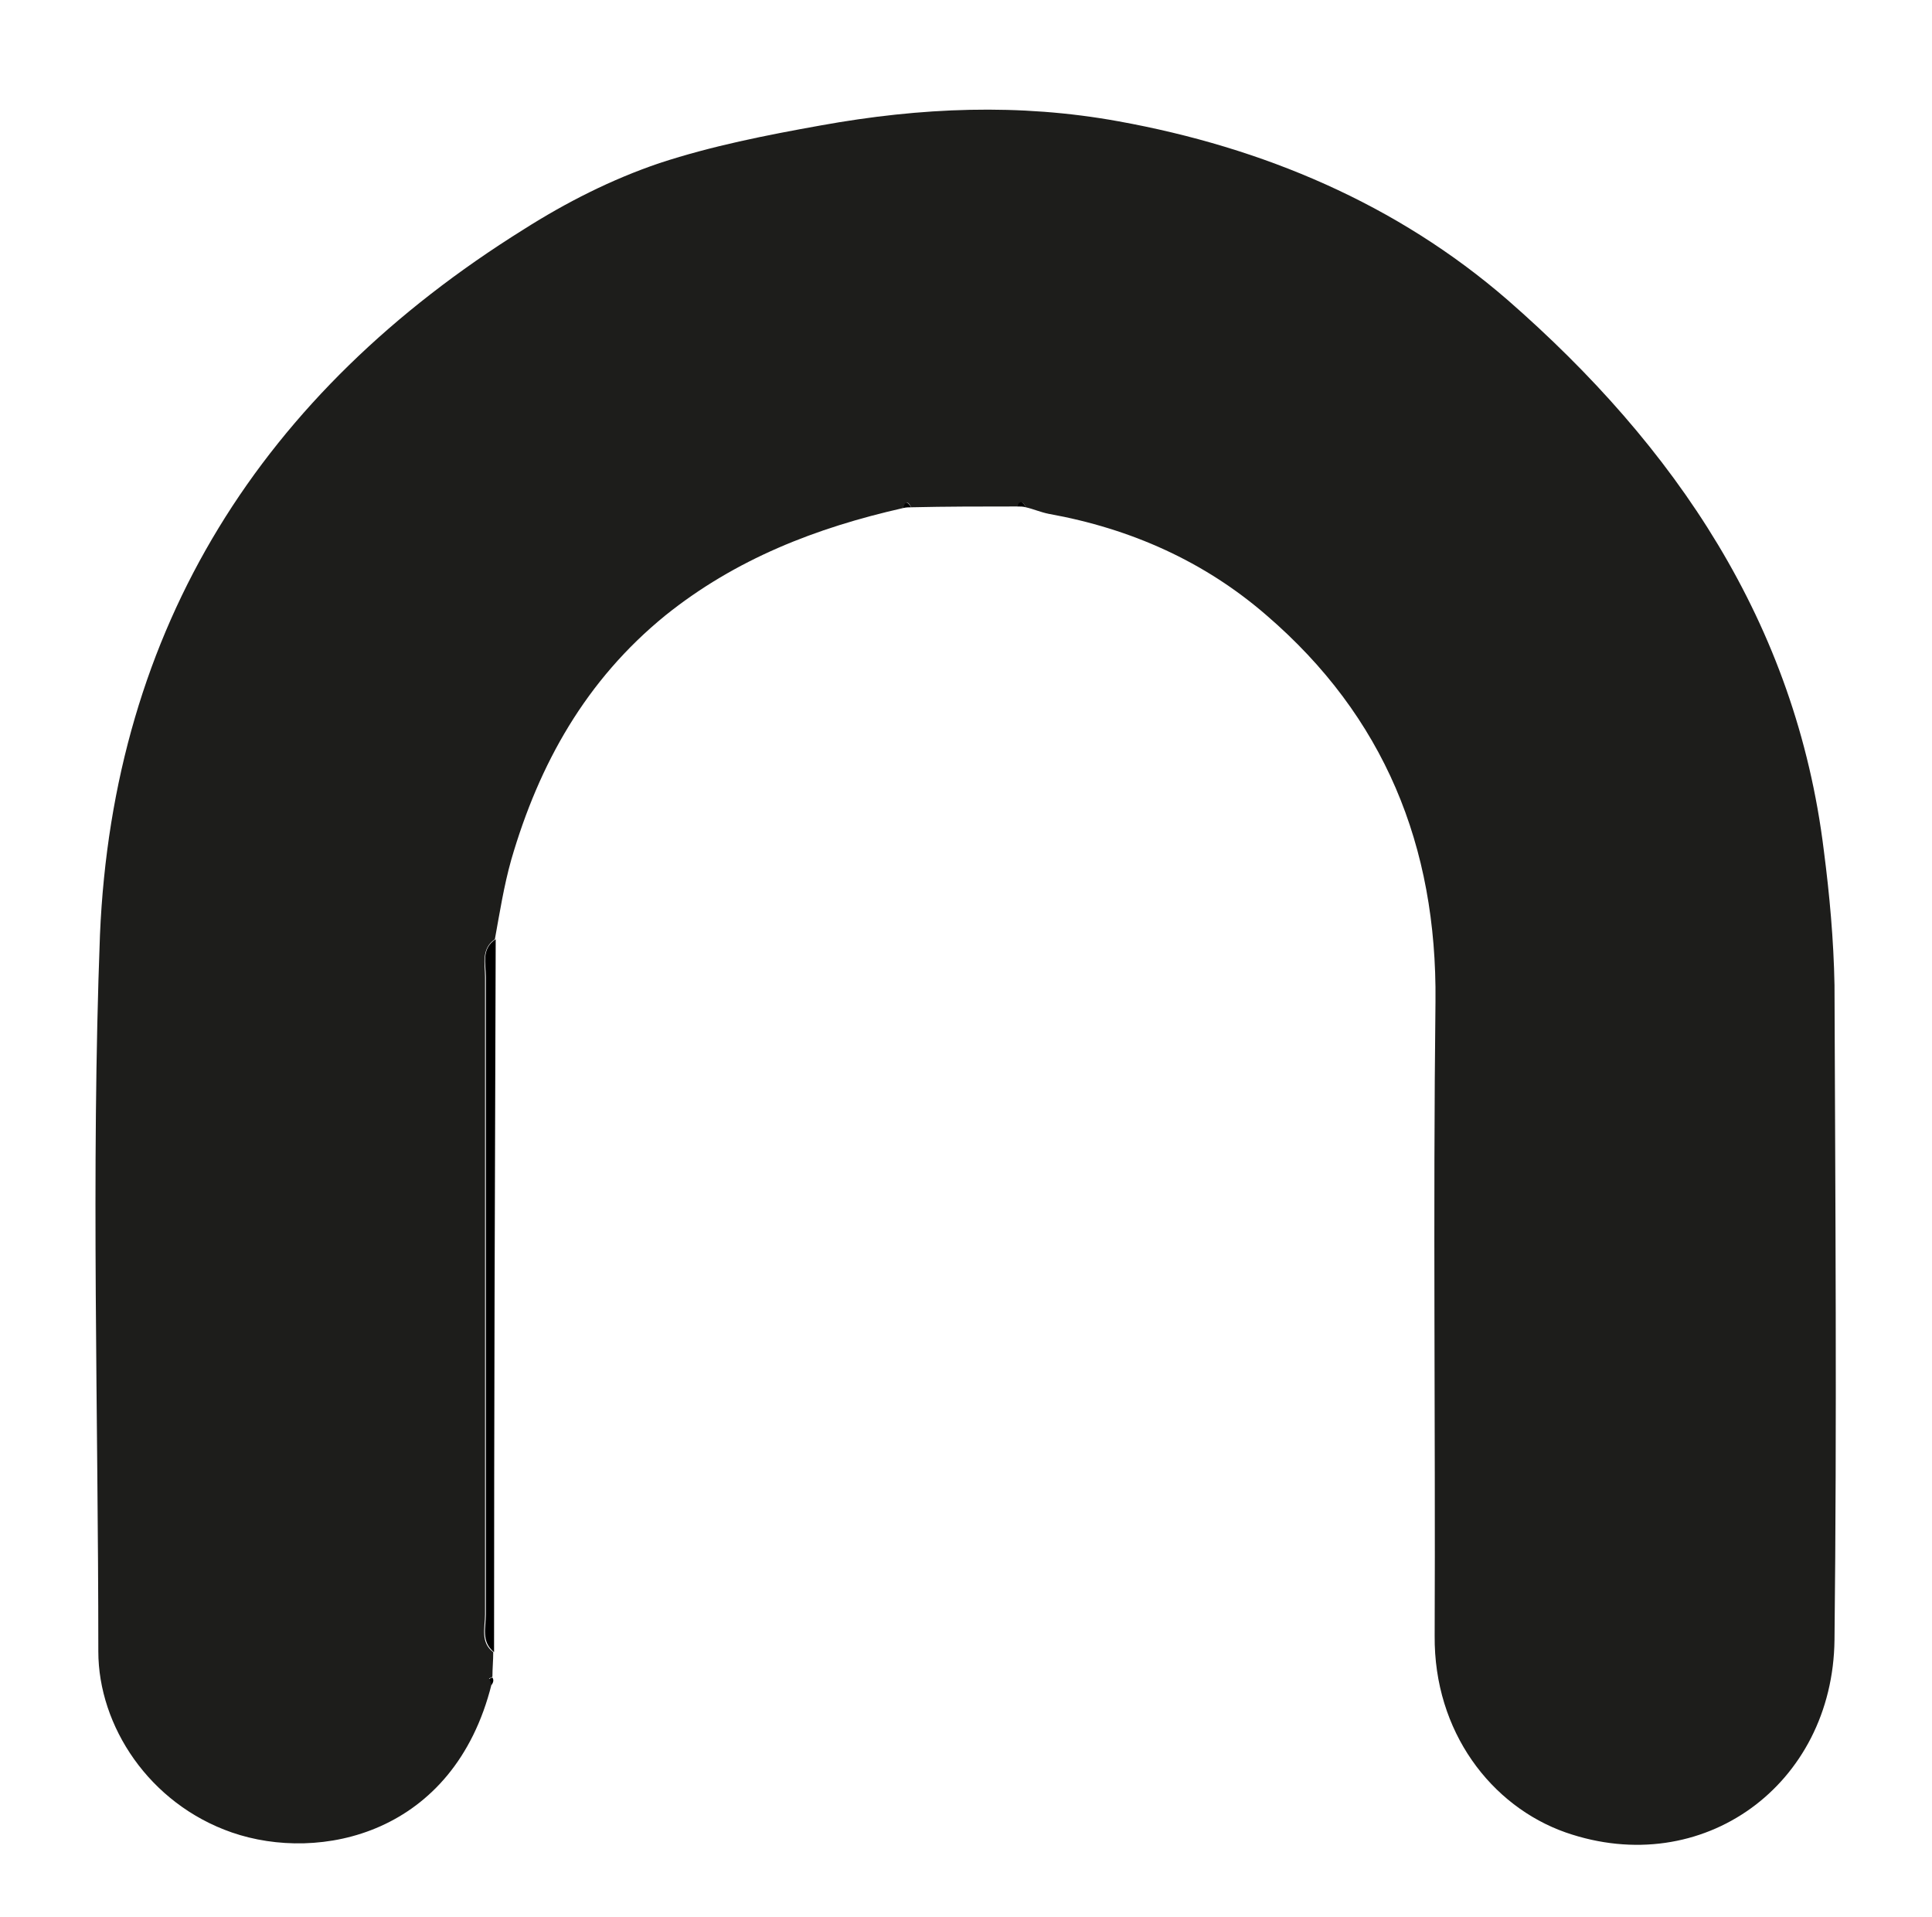
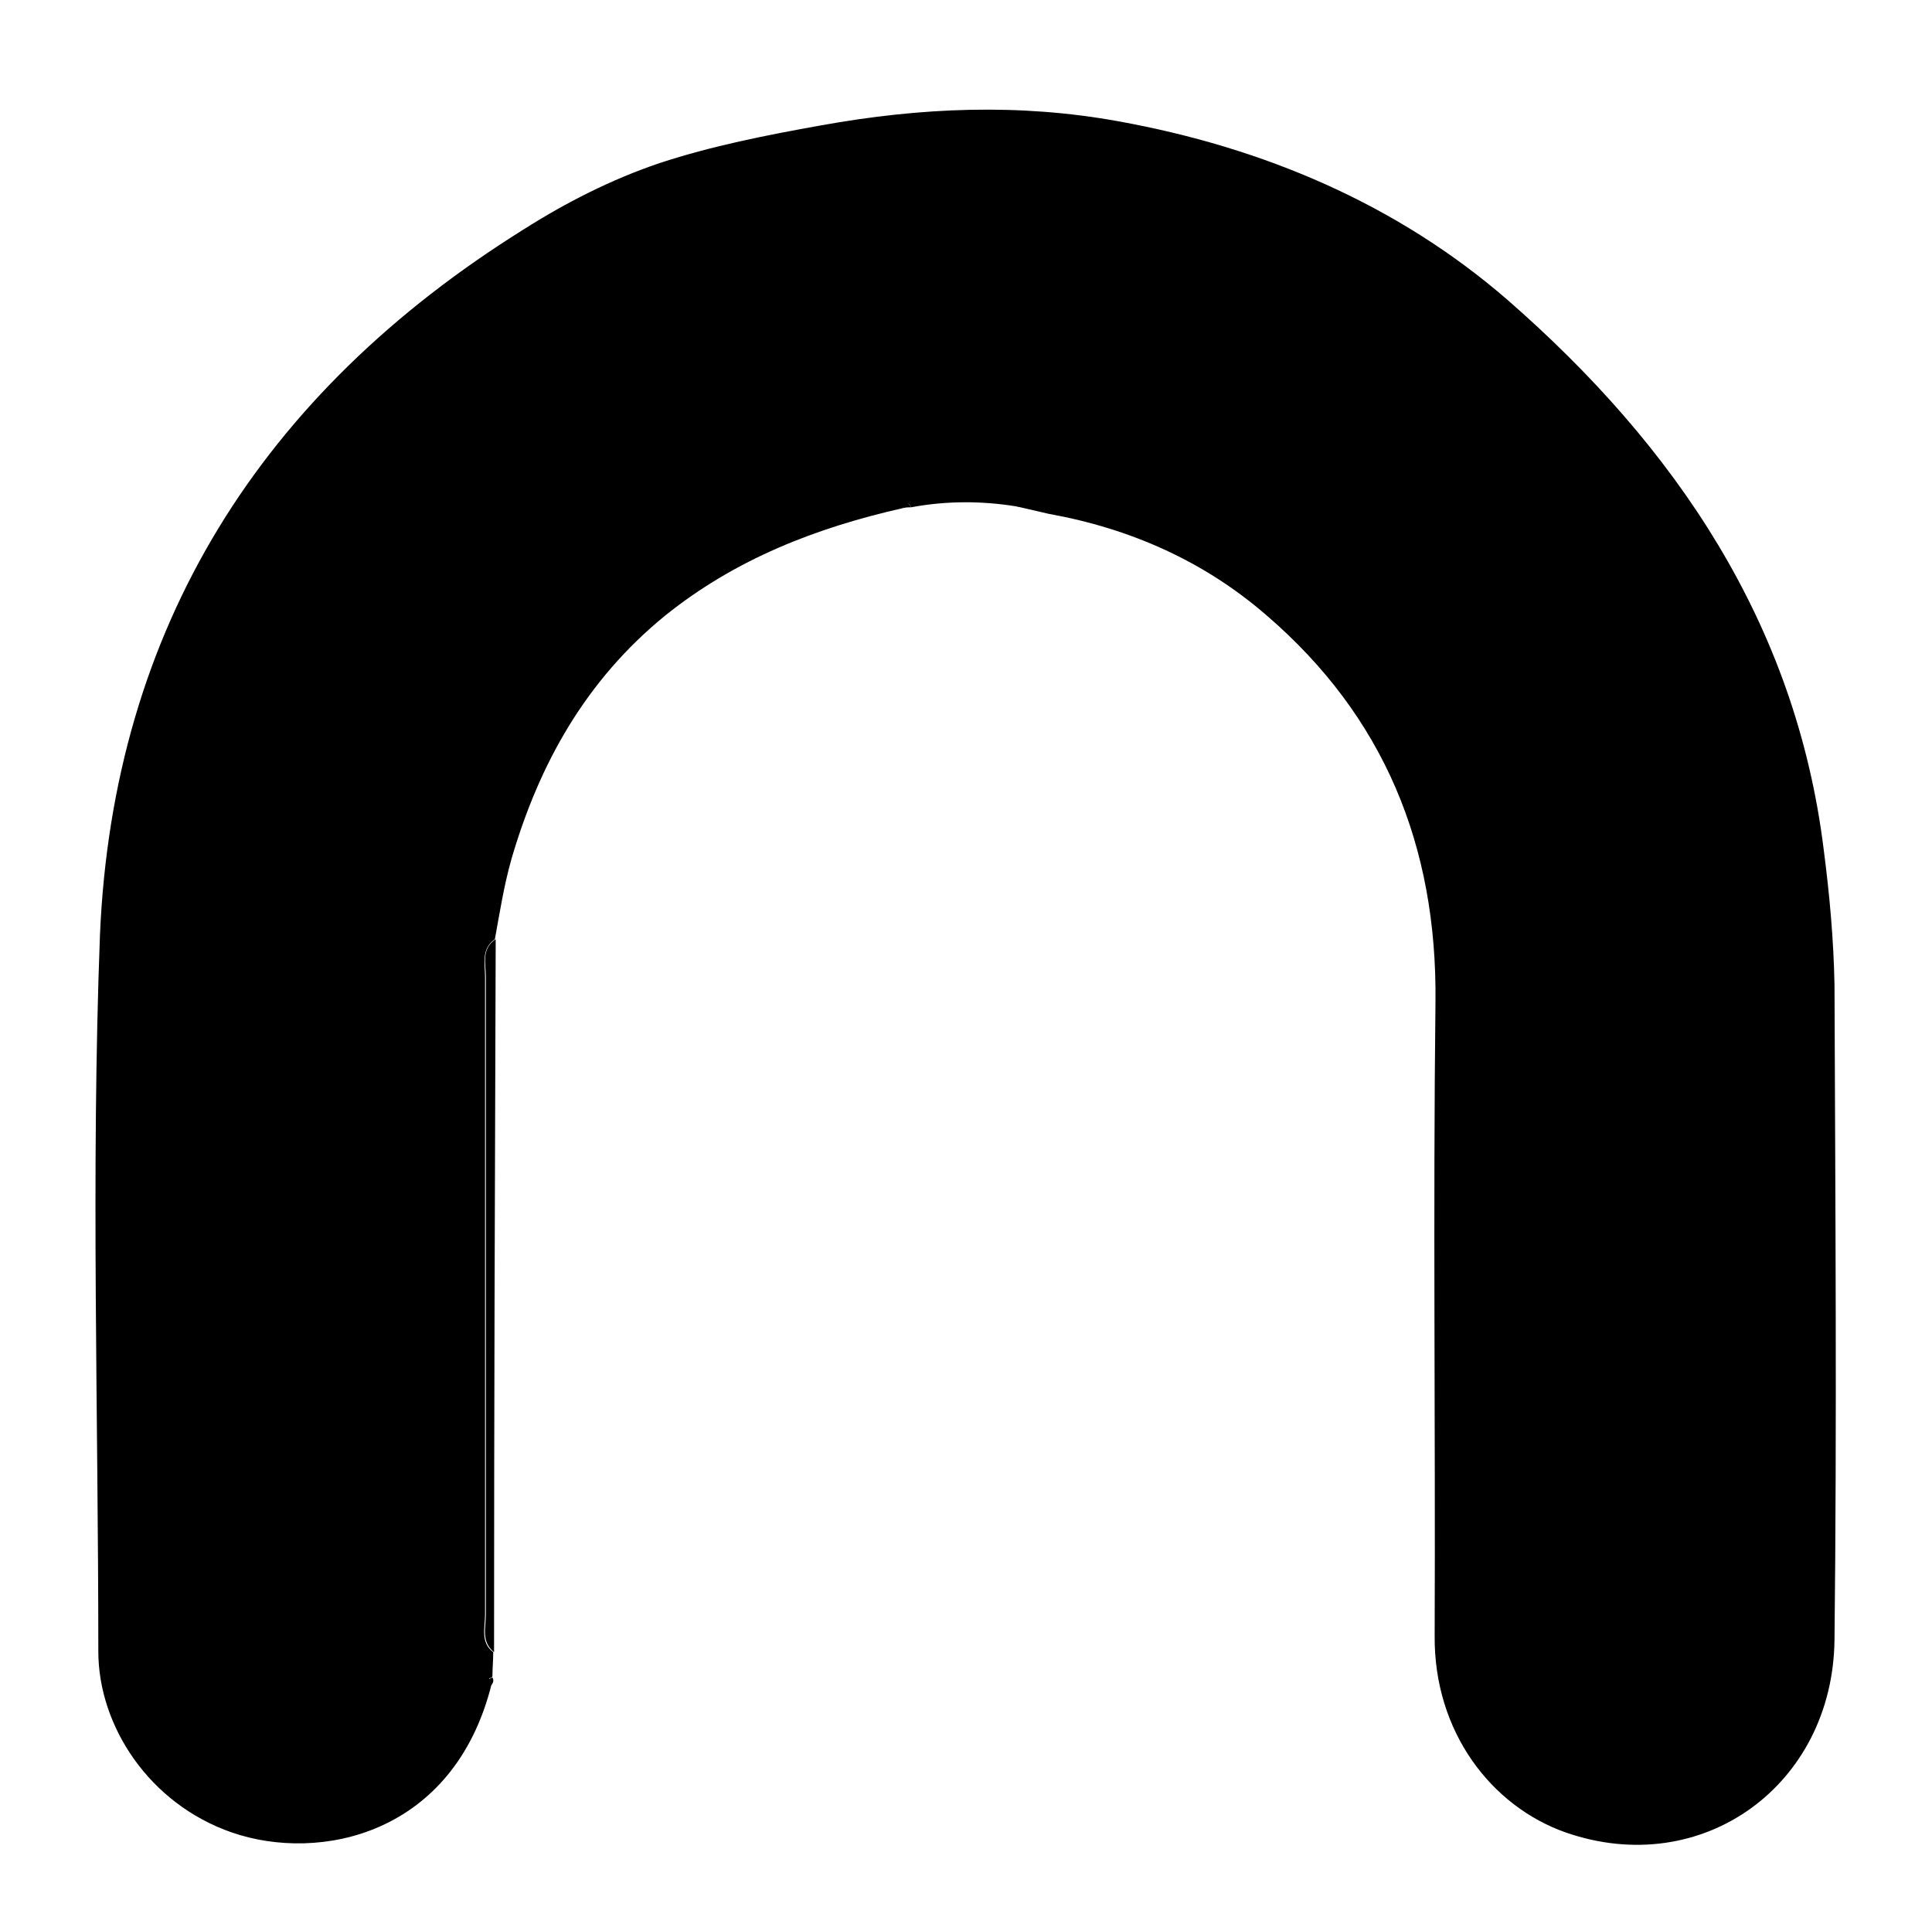
<svg xmlns="http://www.w3.org/2000/svg" version="1.1" id="Layer_1" x="0px" y="0px" viewBox="0 0 235.8 233.9" style="enable-background:new 0 0 235.8 233.9;" xml:space="preserve">
-   <style type="text/css">
- 	.st0{fill:#1D1D1B;}
- </style>
  <g>
-     <path class="st0" d="M110.2,62c-10.6,2.4-20.4,6.2-29,13.1c-9.7,7.9-15.4,18.1-18.8,29.8c-0.9,3.2-1.4,6.4-2,9.7   c-1.7,1.2-1.2,3-1.2,4.6c0,25.9,0,51.9,0,77.8c0,1.6-0.6,3.4,1,4.6c0,1-0.1,2-0.1,3c-0.1,0.1-0.4,0.2-0.4,0.2   c0.1,0.2,0.2,0.5,0.3,0.7c-4.6,18.4-21,21.8-31.7,18.1c-10.1-3.5-16.3-13-16.3-22.1c0-29.1-0.9-58.3,0.2-87.4   C13.8,76.5,32,47.9,63.9,28c5.2-3.3,10.7-6.1,16.6-8.1c6.4-2.1,13-3.4,19.7-4.6c12.2-2.2,24.2-2.7,36.3-0.5   c17.7,3.2,34,10.1,47.5,21.8c20.4,17.8,35.2,39.4,38.6,67.2c0.7,5.4,1.2,10.9,1.3,16.4c0.1,26.6,0.3,53.3,0,79.9   c-0.2,17.7-16.1,29.3-32.8,23.5c-9.1-3.2-16.1-12.3-16-24c0.1-25.8-0.2-51.6,0.1-77.4c0.2-19-6.3-34.8-20.6-47.1   C147,68.5,138,64.5,128,62.7c-1-0.2-1.9-0.6-2.8-0.8c-0.3-0.6-0.6-0.9-1.1-0.1c-4.3,0-8.6,0-12.9,0.1C110.8,61,110.5,61.3,110.2,62   z" />
+     <path d="M124.1,61.8c-4.3-0.7-8.6-0.7-12.9,0.1c-0.4-0.8-0.7-0.5-1,0.1c-10.6,2.4-20.4,6.2-29,13.1c-9.7,7.9-15.4,18.1-18.8,29.8   c-0.9,3.2-1.4,6.4-2,9.7c-1.7,1.2-1.2,3-1.2,4.6c0,25.9,0,51.9,0,77.8c0,1.6-0.6,3.4,1,4.6c0,1-0.1,2-0.1,3   c-0.1,0.1-0.4,0.2-0.4,0.2c0.1,0.2,0.2,0.5,0.3,0.7c-4.6,18.4-21,21.8-31.7,18.1c-10.1-3.5-16.3-13-16.3-22.1   c0-29.1-0.9-58.3,0.2-87.4C13.8,76.5,32,47.9,63.9,28c5.2-3.3,10.7-6.1,16.6-8.1c6.4-2.1,13-3.4,19.7-4.6   c12.2-2.2,24.2-2.7,36.3-0.5c17.7,3.2,34,10.1,47.5,21.8c20.4,17.8,35.2,39.4,38.6,67.2c0.7,5.4,1.2,10.9,1.3,16.4   c0.1,26.6,0.3,53.3,0,79.9c-0.2,17.7-16.1,29.3-32.8,23.5c-9.1-3.2-16.1-12.3-16-24c0.1-25.8-0.2-51.6,0.1-77.4   c0.2-19-6.3-34.8-20.6-47.1C147,68.5,138,64.5,128,62.7" />
    <path d="M60.3,201.6c-1.6-1.3-1-3-1-4.6c0-25.9,0-51.9,0-77.8c0-1.6-0.6-3.4,1.2-4.6C60.4,143.6,60.3,172.6,60.3,201.6z" />
    <path d="M110.2,62c0.2-0.7,0.5-1,1-0.1C110.9,61.9,110.6,61.9,110.2,62z" />
    <path d="M124.1,61.8c0.4-0.9,0.8-0.5,1.1,0.1C124.9,61.8,124.5,61.8,124.1,61.8z" />
    <path d="M60,205.6c-0.1-0.2-0.2-0.5-0.3-0.7c0,0,0.2-0.2,0.4-0.2C60.3,205,60.2,205.3,60,205.6z" />
  </g>
</svg>
